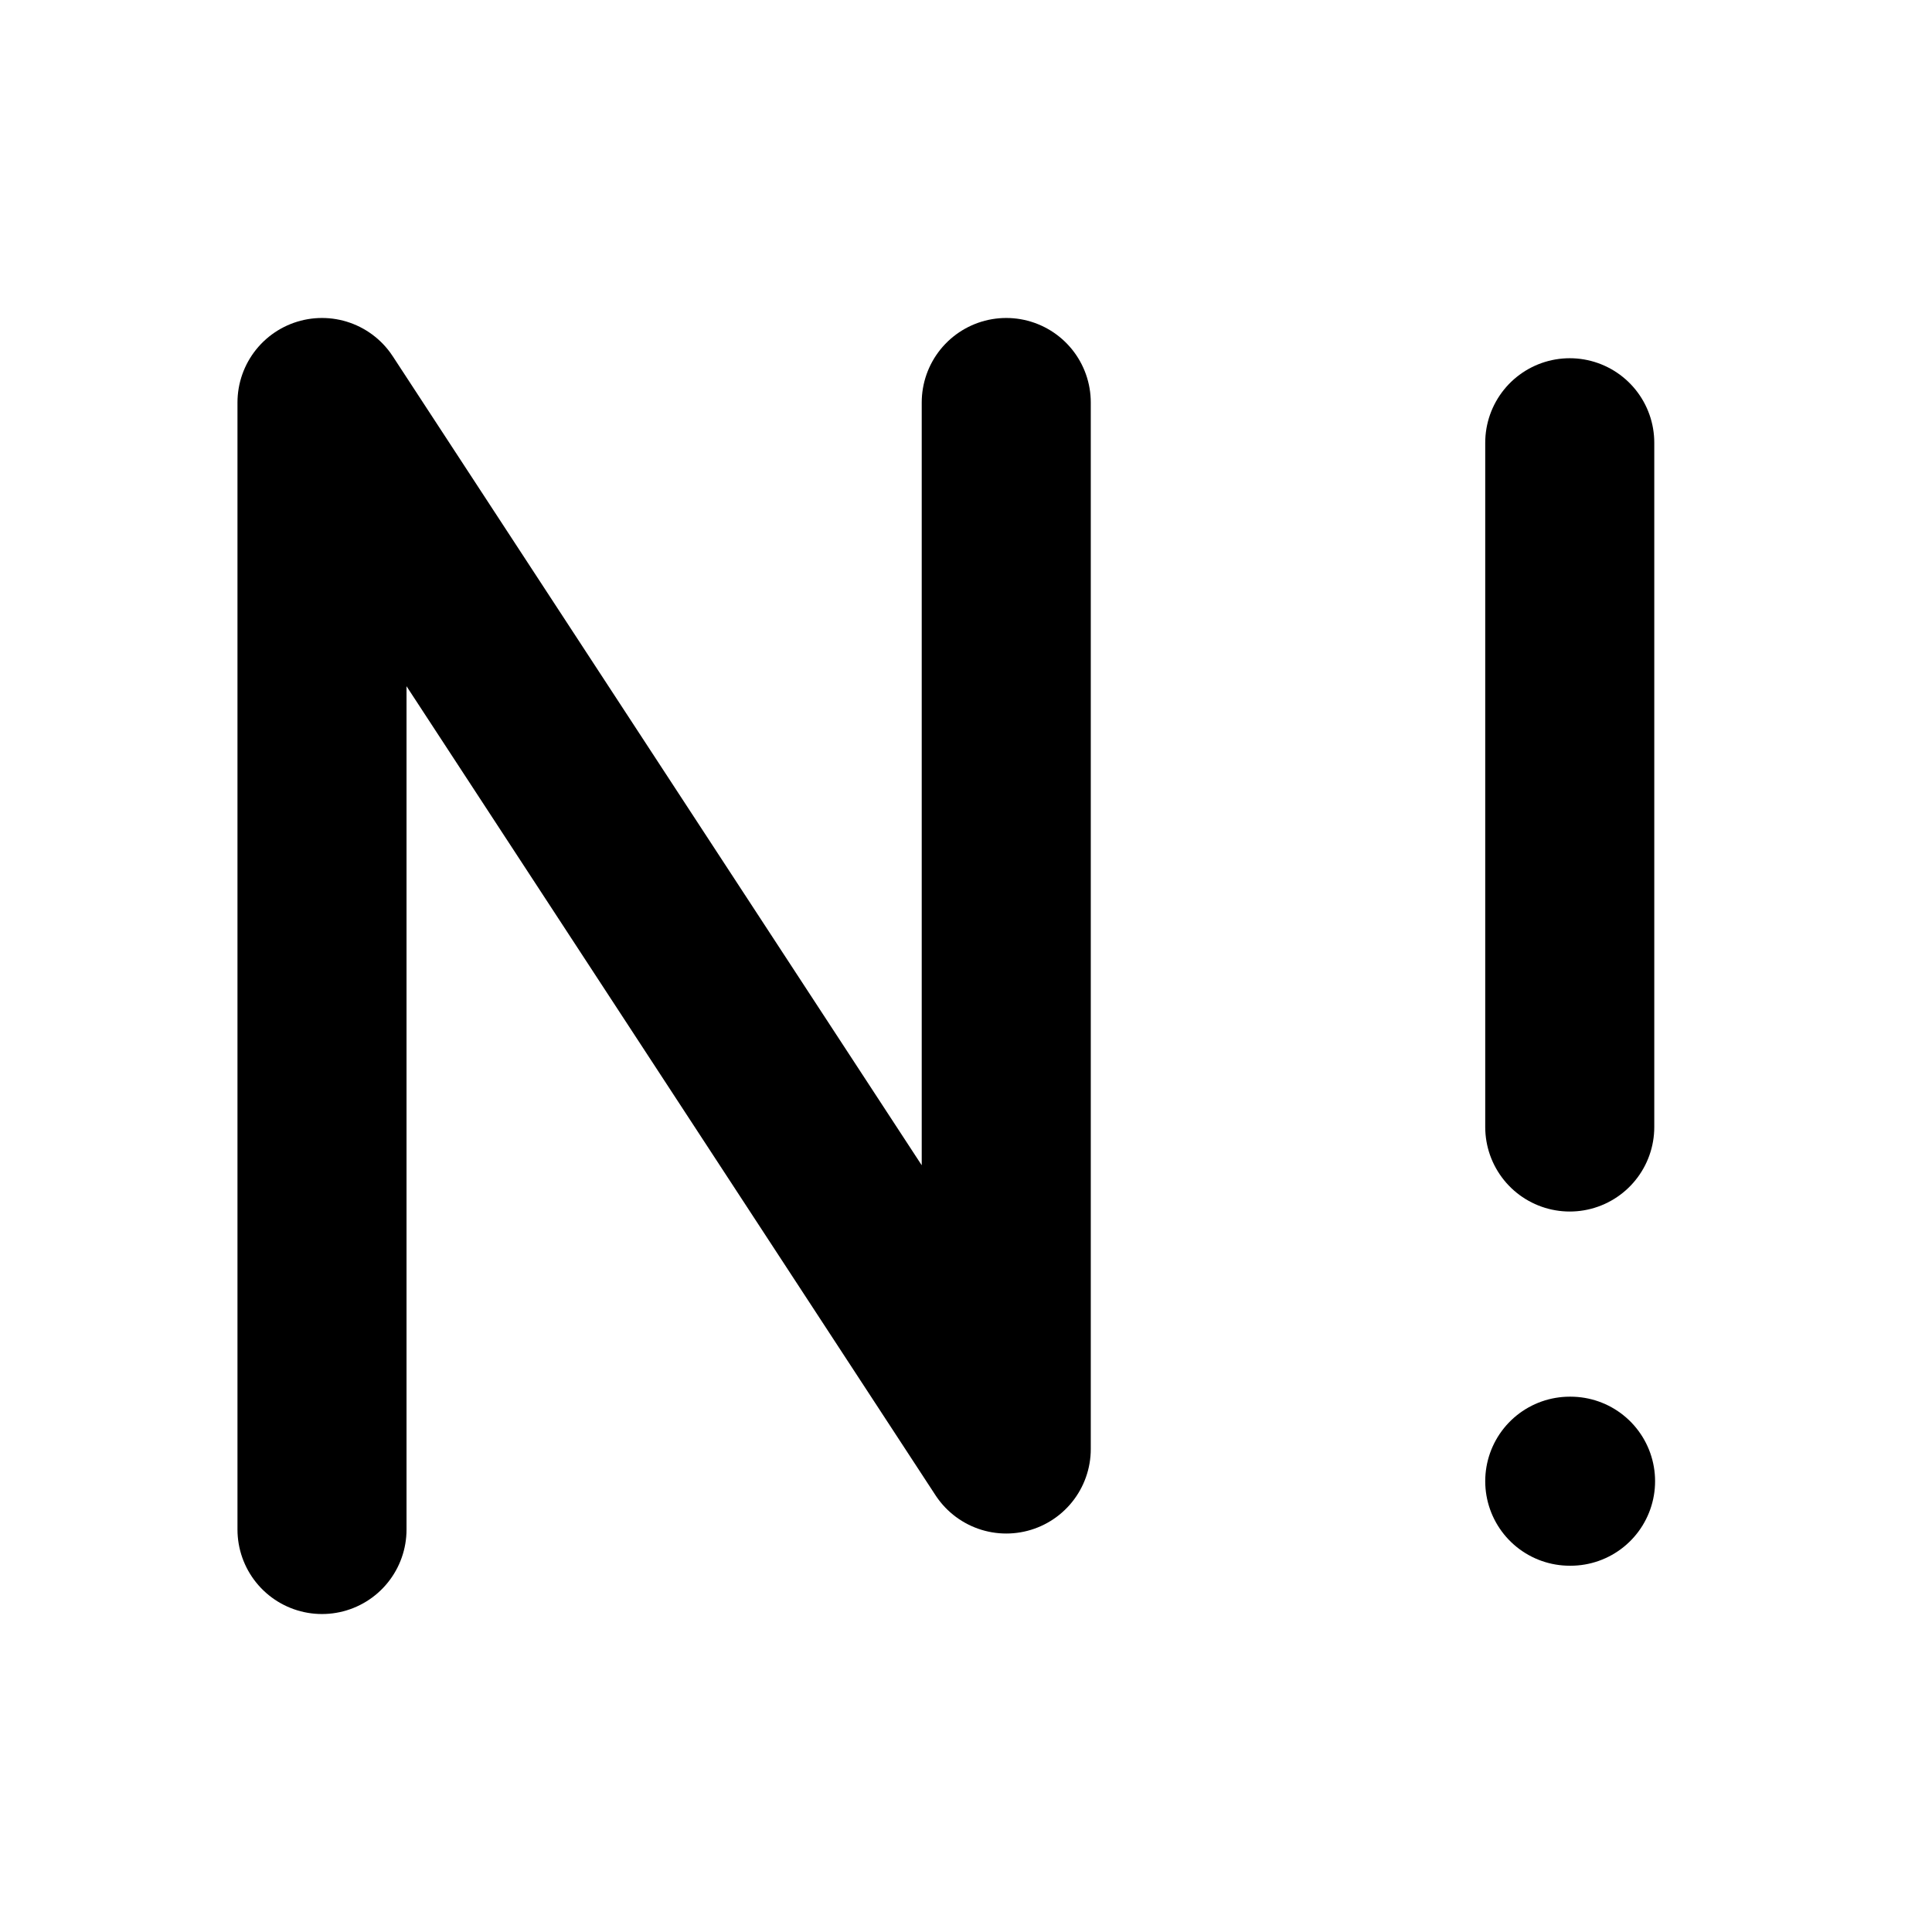
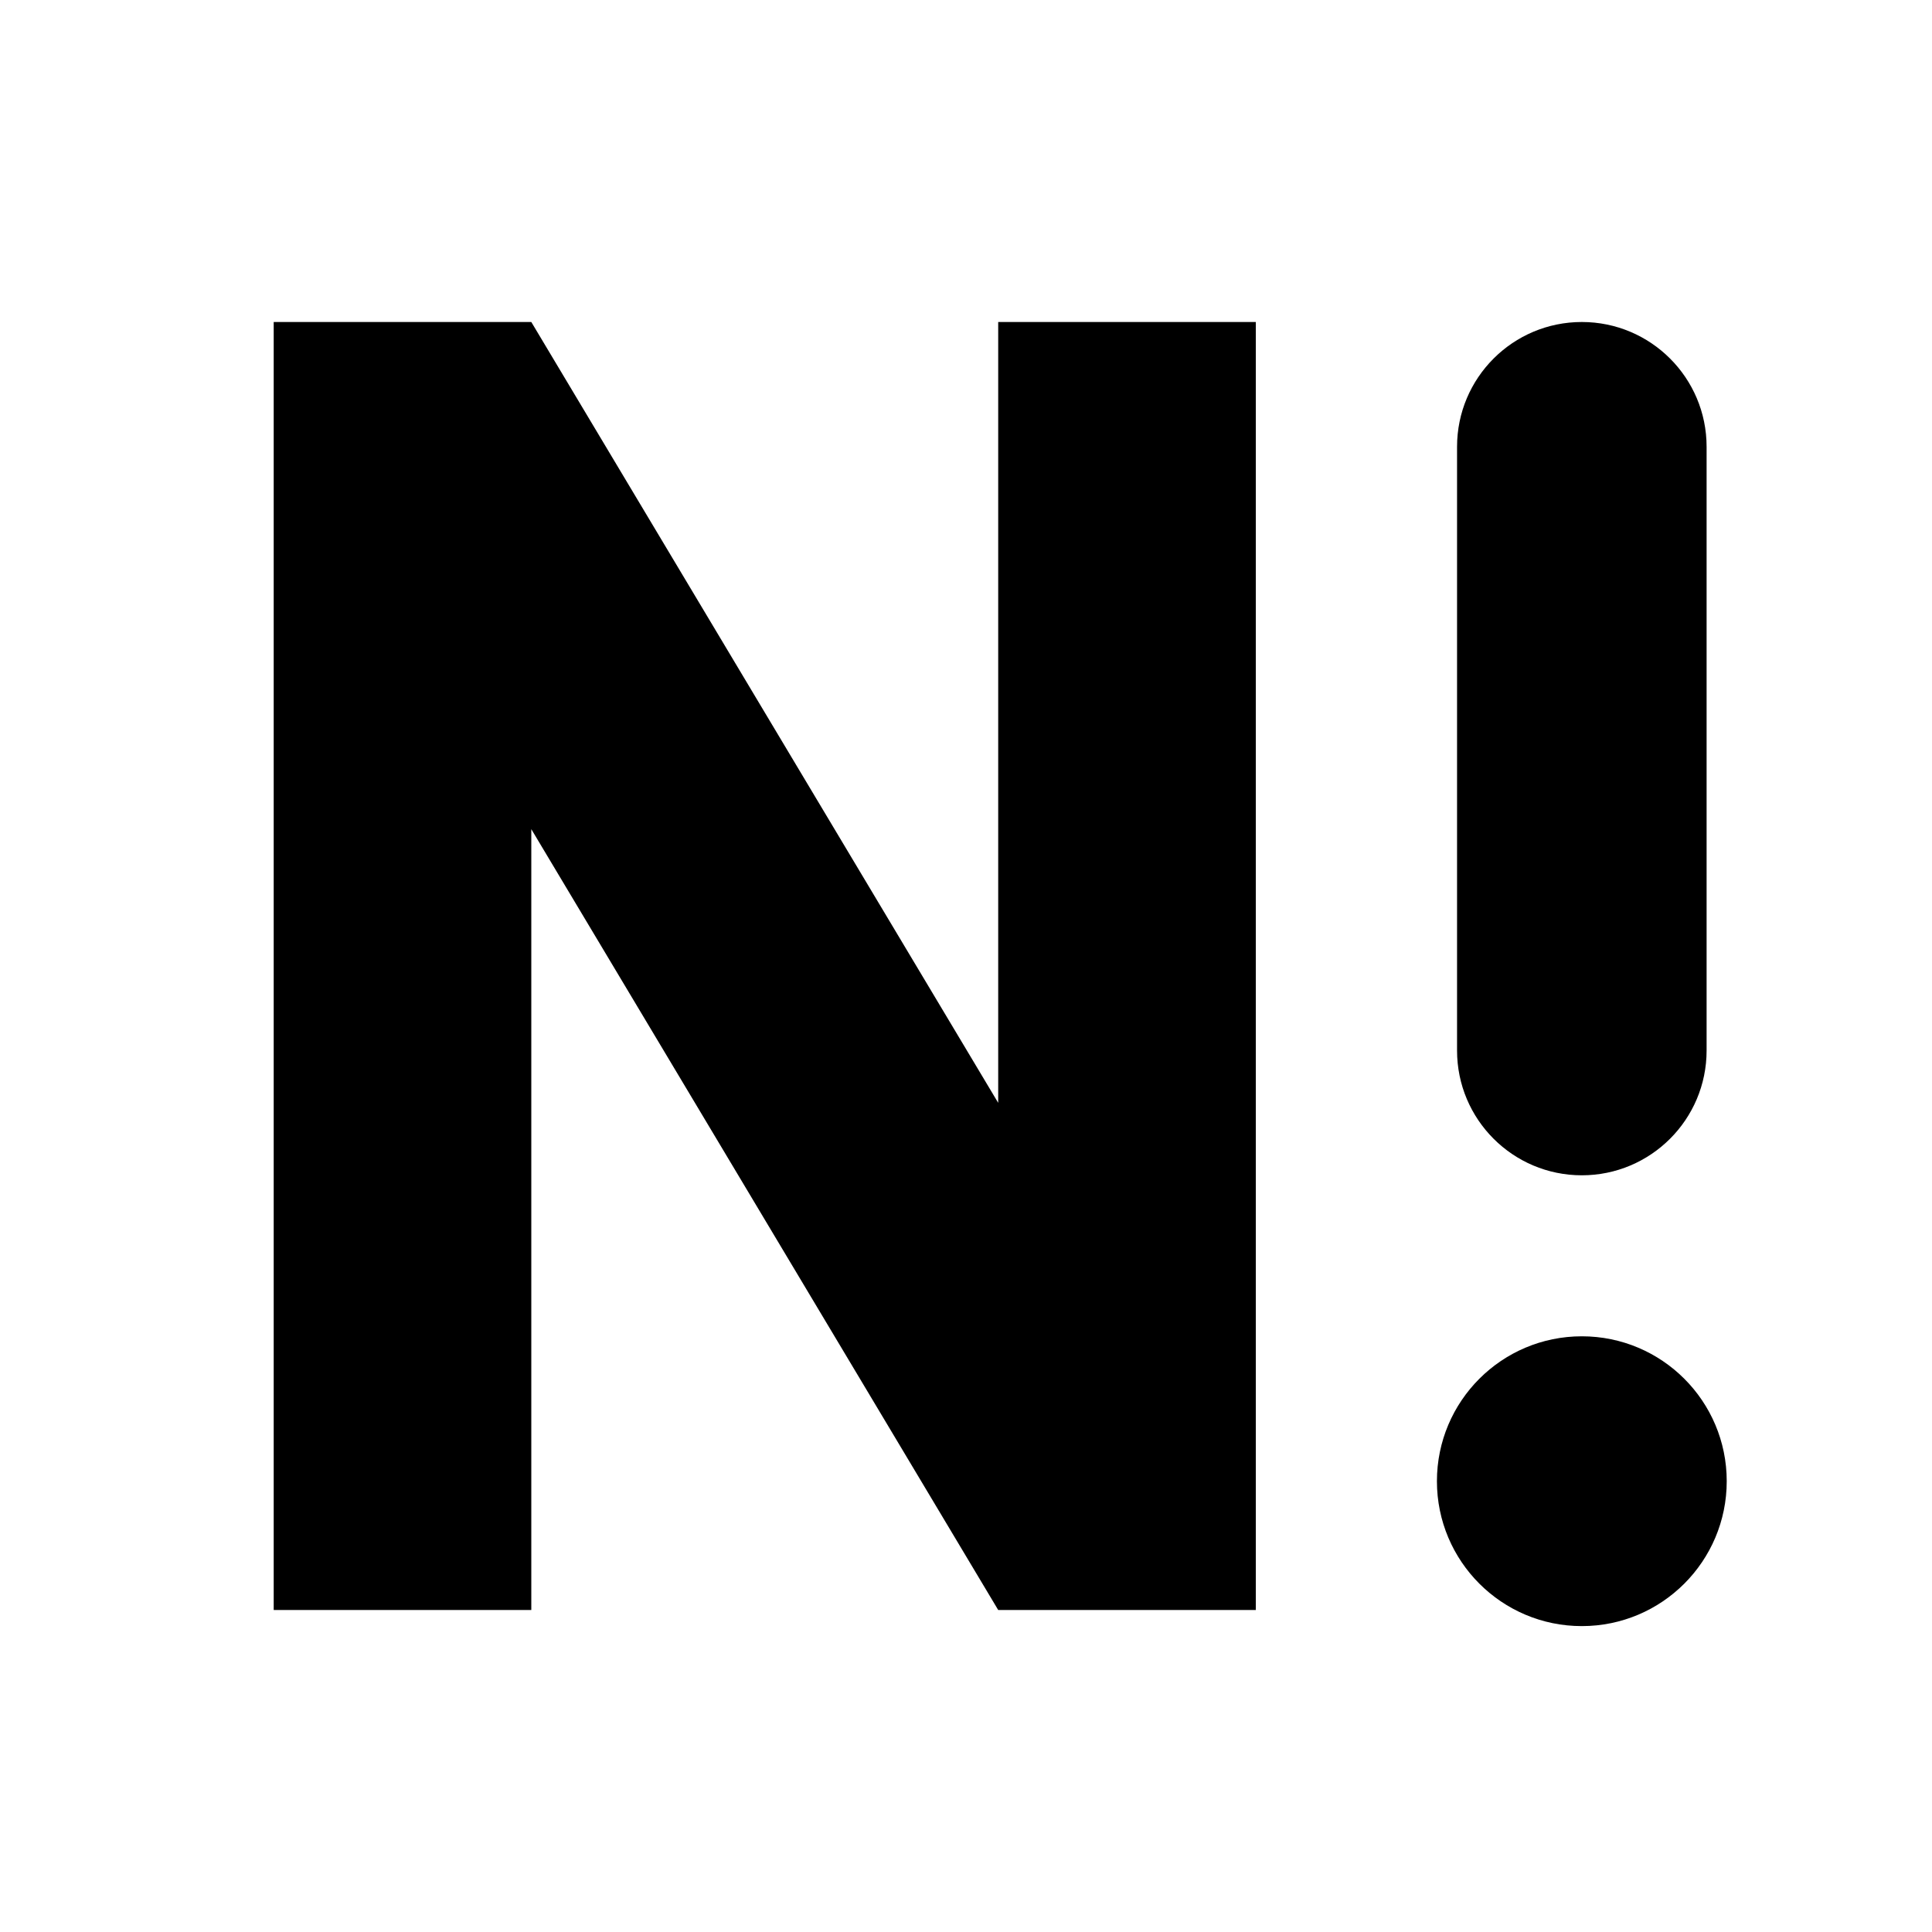
- <svg xmlns="http://www.w3.org/2000/svg" width="24" height="24" viewBox="0 0 24 24" fill="none" stroke="currentColor" stroke-width="2.1" stroke-linecap="round" stroke-linejoin="round">
-   <path d="M4 19V5l8.5 13V5" />
-   <path d="M19.5 5.5v8.5" />
-   <path d="M19.5 18.4h.01" />
+ <svg xmlns="http://www.w3.org/2000/svg" width="24" height="24" viewBox="0 0 24 24" fill="currentColor">
+   <path d="M3.4 20V4h3.2l5.8 9.7V4h3.2v16h-3.2L6.6 10.3V20z" />
+   <rect x="18.1" y="4" width="3.1" height="10.6" rx="1.55" />
+   <circle cx="19.65" cy="18.4" r="1.8" />
</svg>
